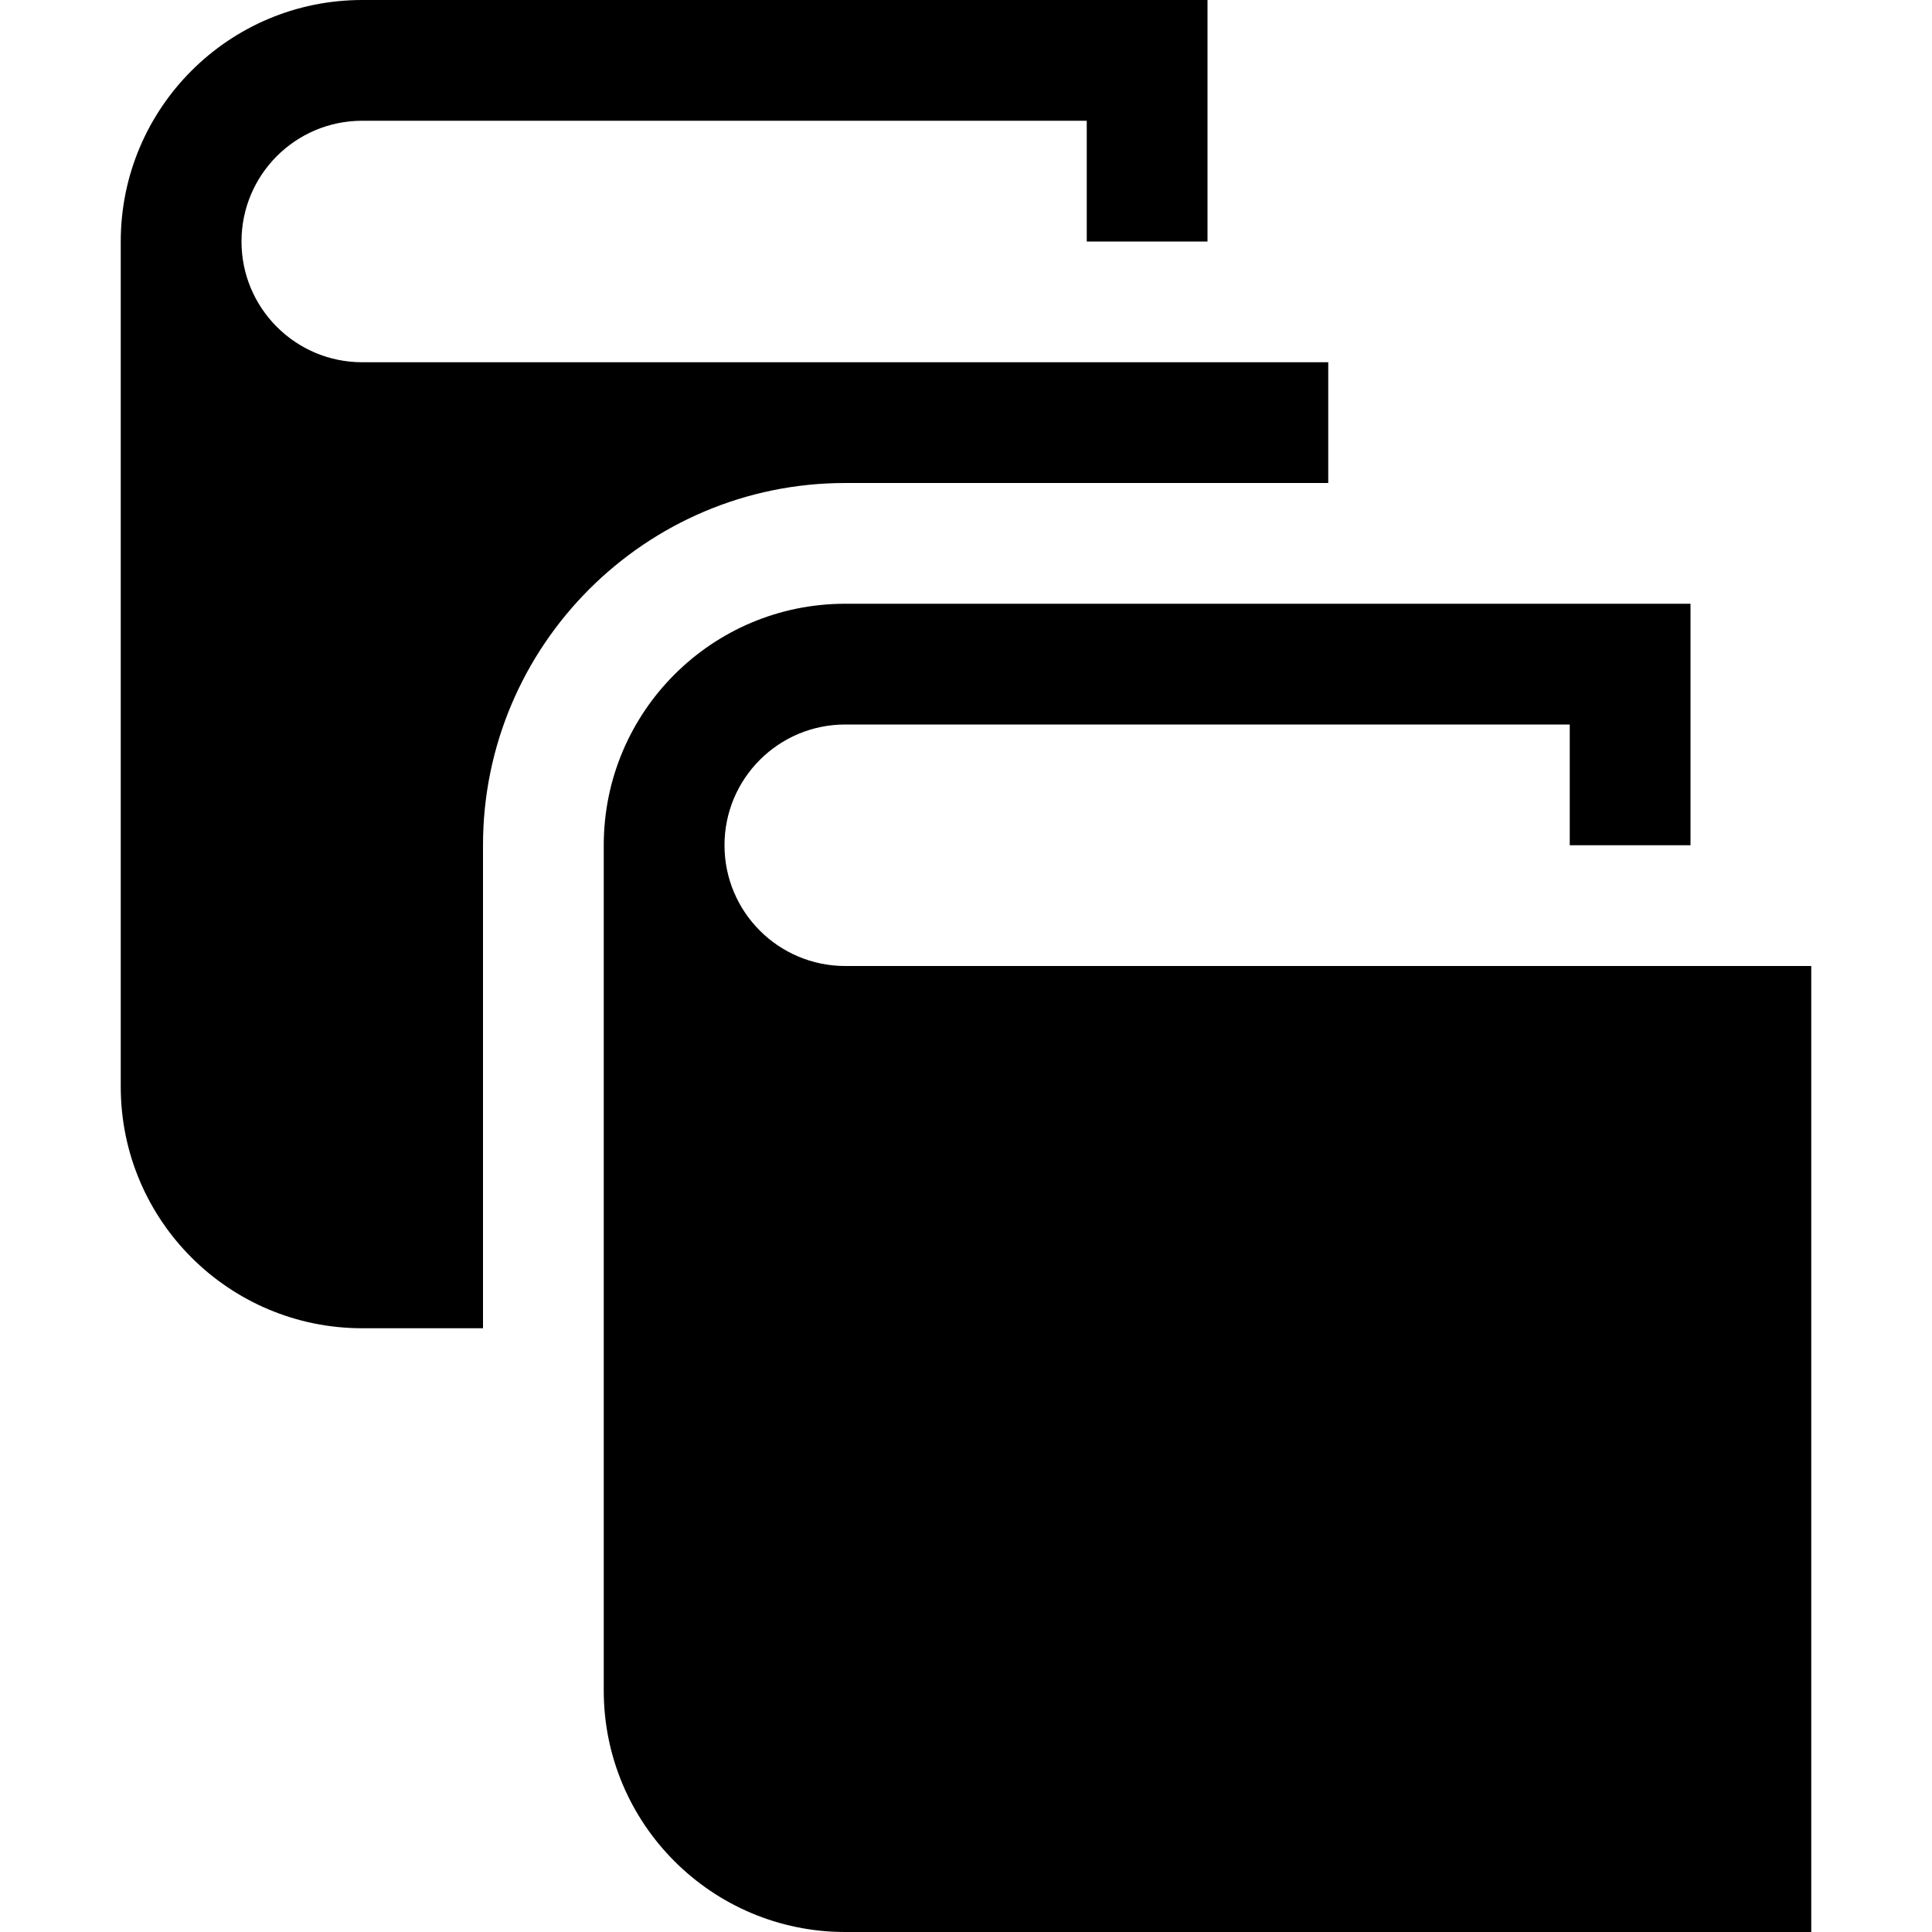
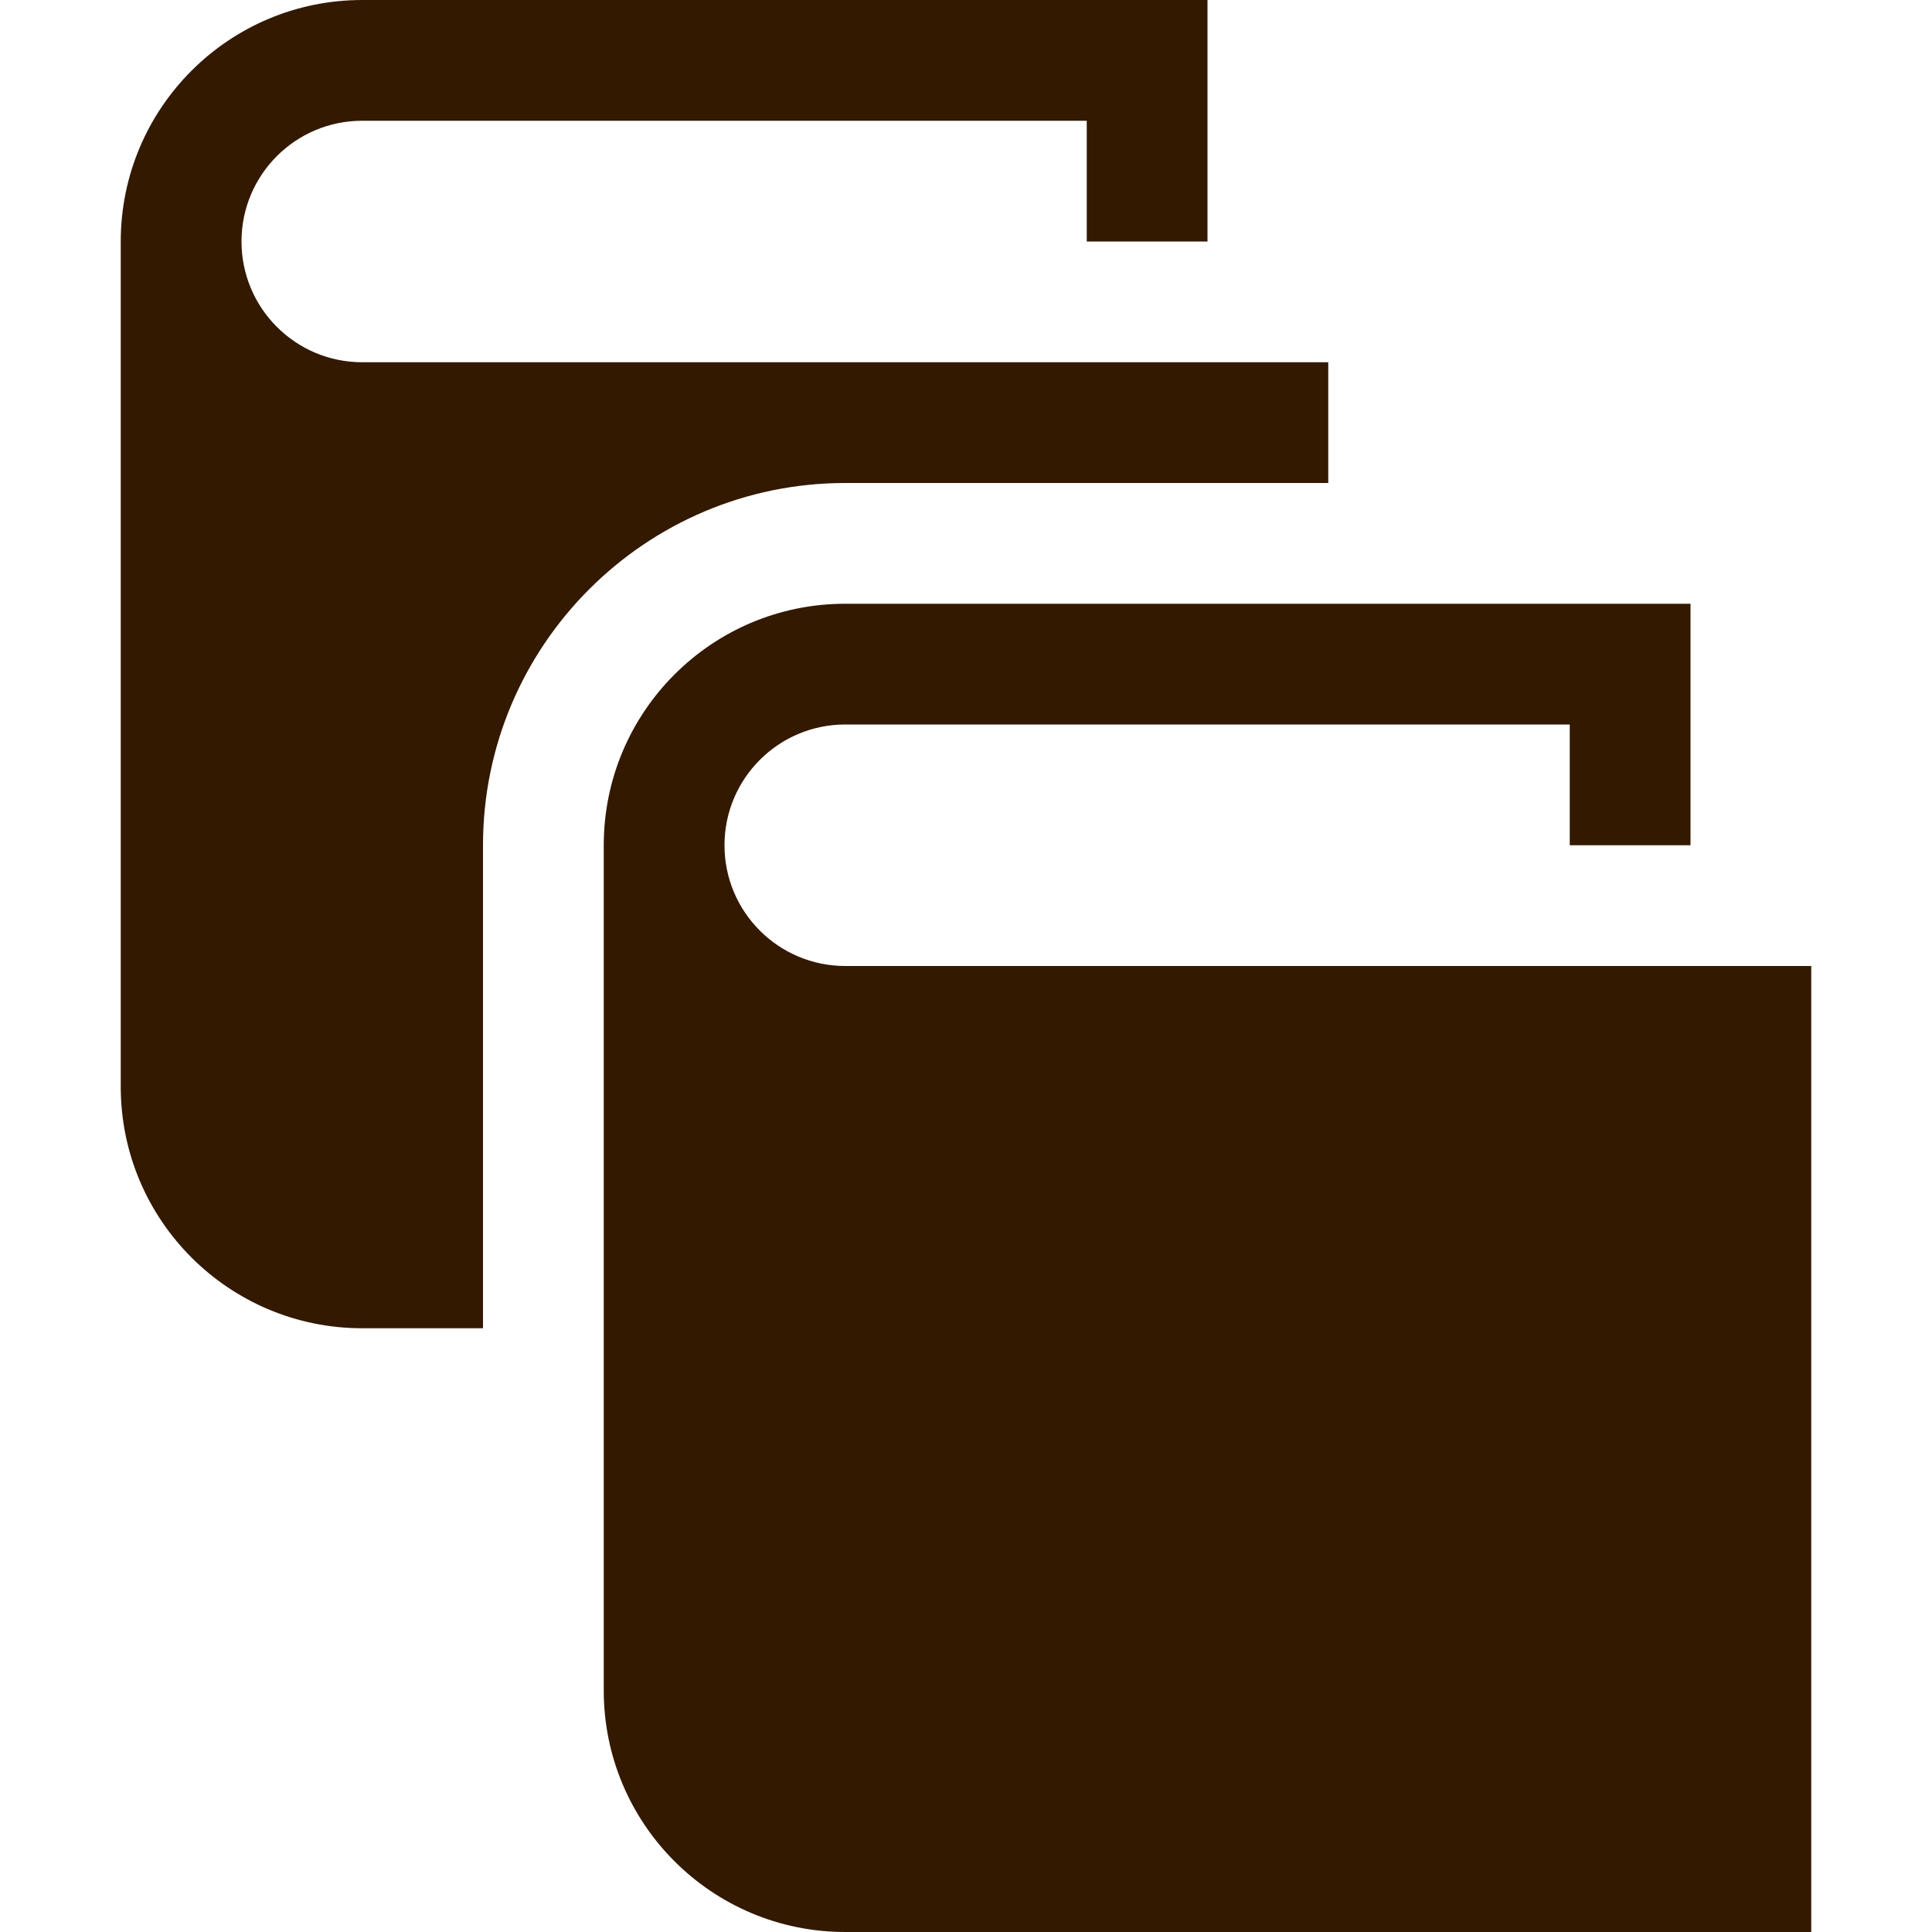
<svg xmlns="http://www.w3.org/2000/svg" version="1.1" id="Capa_1" x="0px" y="0px" width="48px" height="48px" viewBox="0 0 512 512" style="enable-background:new 0 0 512 512;" xml:space="preserve">
  <g>
-     <path d="M480,256v256H224c-35.344,0-64-28.656-64-64V224c0-35.344,28.656-64,64-64h224v32v32h-32v-32H224   c-17.672,0-32,14.313-32,32s14.328,32,32,32H480z M128,224c0-52.938,43.063-96,96-96h128V96H96c-17.672,0-32-14.313-32-32   s14.328-32,32-32h192v32h32V32V0H96C60.656,0,32,28.656,32,64v224c0,35.344,28.656,64,64,64h32V224z" />
+     <path d="M480,256v256H224c-35.344,0-64-28.656-64-64V224c0-35.344,28.656-64,64-64h224v32v32h-32v-32H224   c-17.672,0-32,14.313-32,32s14.328,32,32,32H480z M128,224c0-52.938,43.063-96,96-96h128V96H96c-17.672,0-32-14.313-32-32   s14.328-32,32-32h192v32h32V32V0H96C60.656,0,32,28.656,32,64v224c0,35.344,28.656,64,64,64h32V224z" fill="#331900" />
  </g>
  <g>
- </g>
+ 	</g>
  <g>
- </g>
+ 	</g>
  <g>
- </g>
+ 	</g>
  <g>
- </g>
+ 	</g>
  <g>
- </g>
+ 	</g>
  <g>
- </g>
+ 	</g>
  <g>
- </g>
+ 	</g>
  <g>
- </g>
+ 	</g>
  <g>
- </g>
+ 	</g>
  <g>
- </g>
+ 	</g>
  <g>
- </g>
+ 	</g>
  <g>
- </g>
+ 	</g>
  <g>
- </g>
+ 	</g>
  <g>
- </g>
+ 	</g>
  <g>
- </g>
+ 	</g>
</svg>
